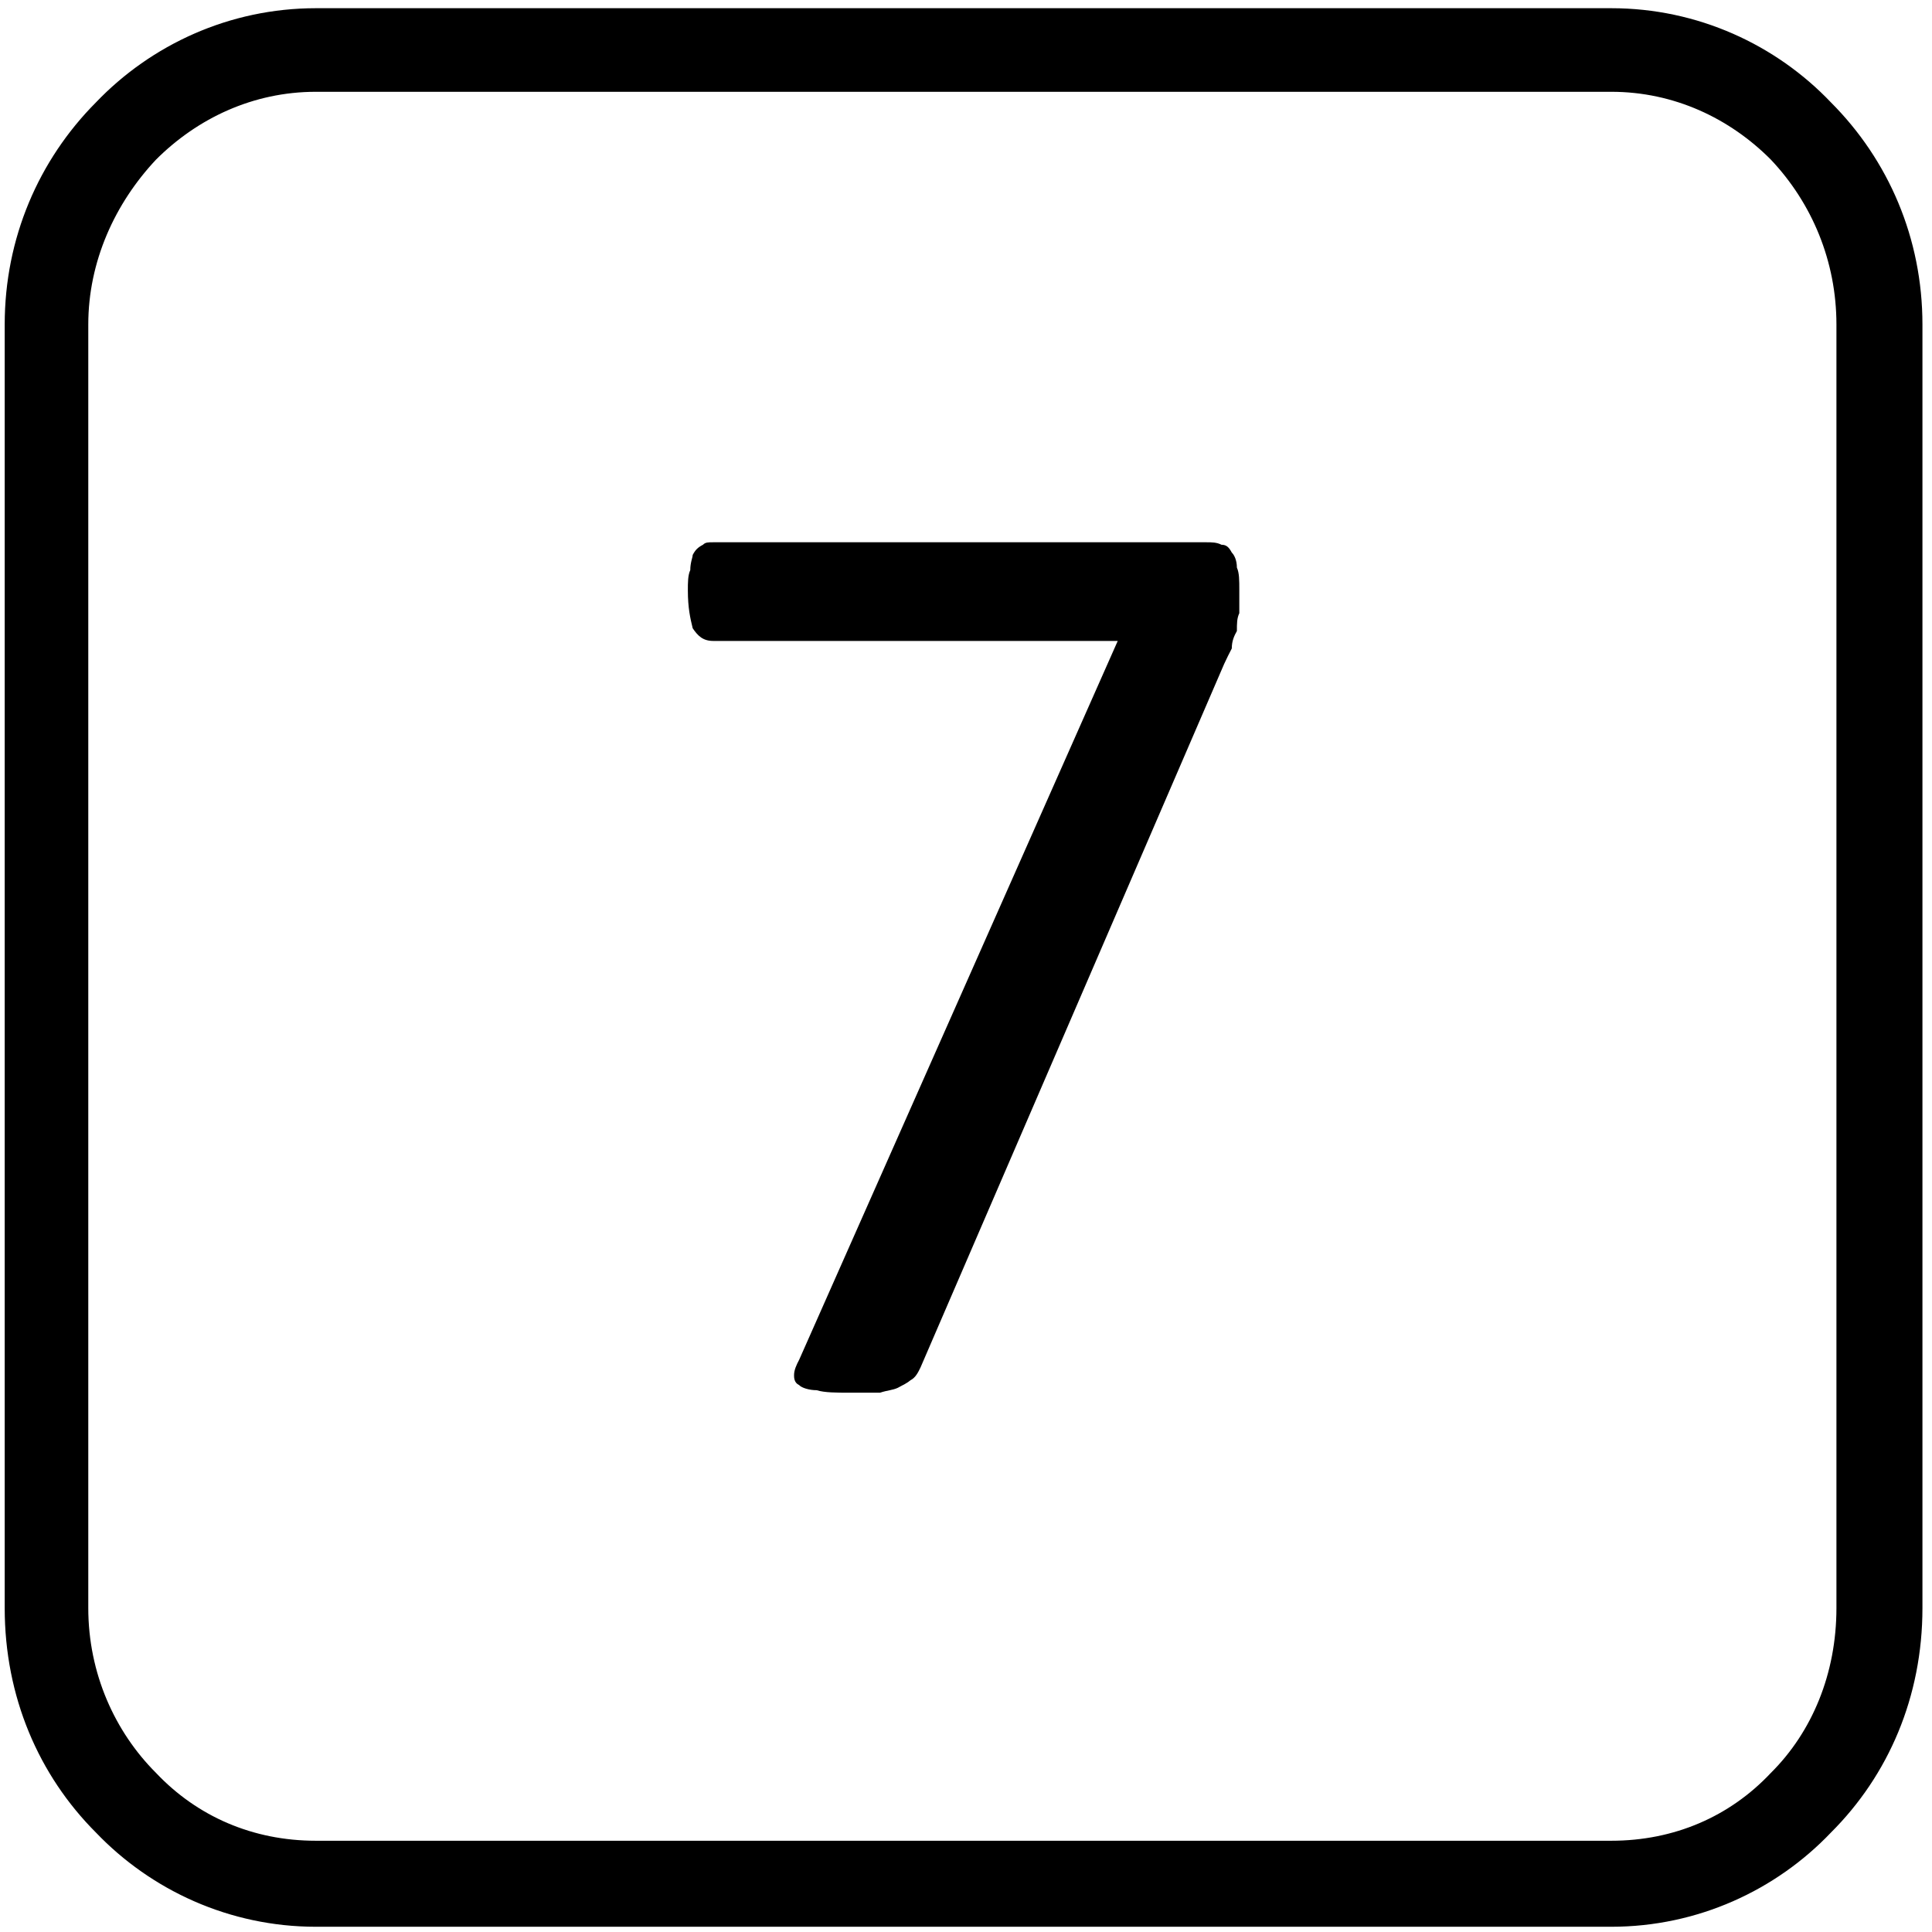
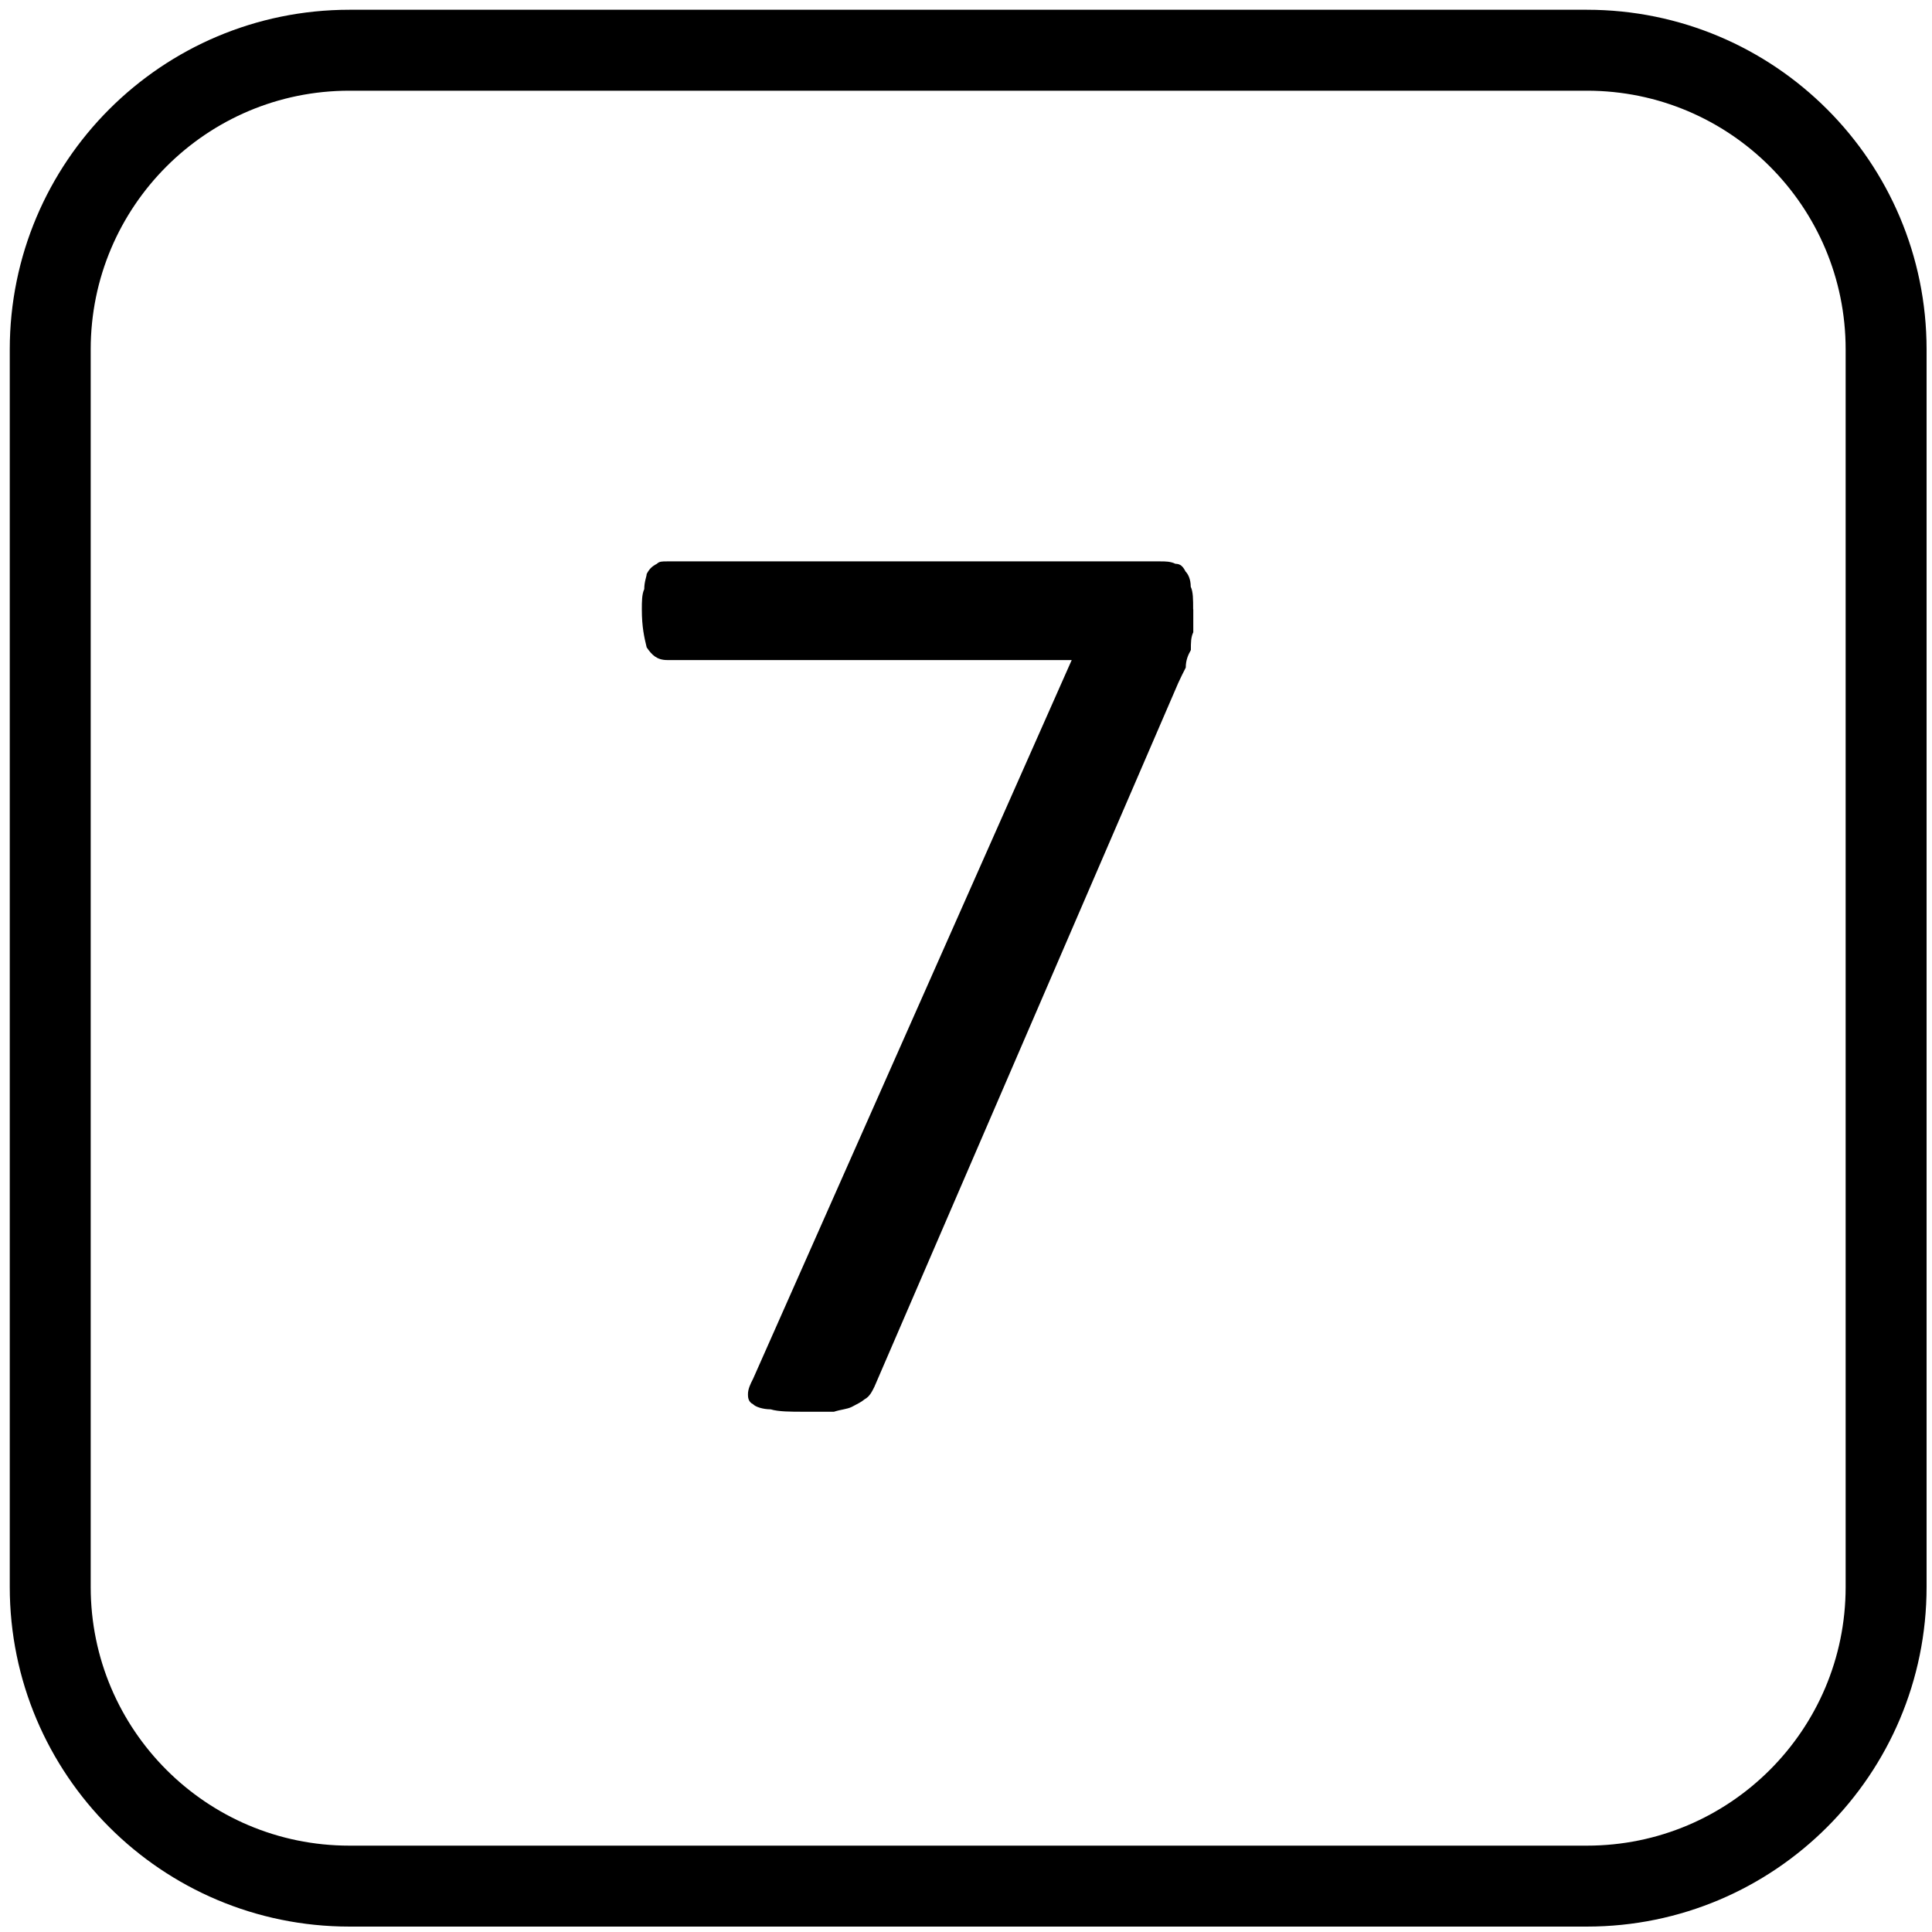
- <svg xmlns="http://www.w3.org/2000/svg" width="28pt" height="28pt" viewBox="0 0 28 28" version="1.1">
-   <g id="surface1">
-     <path style="fill-rule:nonzero;fill:rgb(0%,0%,0%);fill-opacity:1;stroke-width:8;stroke-linecap:butt;stroke-linejoin:miter;stroke:rgb(0%,0%,0%);stroke-opacity:1;stroke-miterlimit:2;" d="M 161.014 41.999 L 673.015 41.999 C 706.04 41.999 735.976 55.948 756.963 77.989 C 779.016 100.031 792.013 129.952 792.013 162.962 L 792.013 670.026 C 792.013 703.993 779.016 734.021 756.963 755.956 C 735.976 777.998 706.04 791.947 673.015 791.947 L 161.014 791.947 C 127.989 791.947 98.053 777.998 76.959 755.956 C 55.013 734.021 42.016 703.993 42.016 670.026 L 42.016 162.962 C 42.016 129.952 55.013 100.031 76.959 77.989 C 98.053 55.948 127.989 41.999 161.014 41.999 Z M 673.015 67.022 L 161.014 67.022 C 135.02 67.022 112.009 77.989 94.963 95.026 C 78.025 113.022 67.052 136.98 67.052 162.962 L 67.052 670.026 C 67.052 696.966 78.025 721.03 94.963 737.961 C 112.009 755.956 135.02 765.966 161.014 765.966 L 673.015 765.966 C 699.009 765.966 722.02 755.956 738.959 737.961 C 756.004 721.03 766.018 696.966 766.018 670.026 L 766.018 162.962 C 766.018 136.98 756.004 113.022 738.959 95.026 C 722.02 77.989 699.009 67.022 673.015 67.022 Z M 673.015 67.022 " transform="matrix(0.0366668,0,0,0.0366848,-1.32576,-1.27509)" />
-     <path style=" stroke:none;fill-rule:nonzero;fill:rgb(0%,0%,0%);fill-opacity:1;" d="M 17.961 8.555 L 17.961 8.887 C 17.926 8.961 17.926 9.035 17.926 9.145 C 17.887 9.215 17.852 9.289 17.852 9.398 C 17.812 9.473 17.777 9.547 17.742 9.621 L 13.34 19.82 C 13.305 19.891 13.27 19.965 13.195 20.004 C 13.156 20.039 13.086 20.074 13.012 20.113 C 12.938 20.148 12.863 20.148 12.754 20.184 L 12.312 20.184 C 12.133 20.184 11.949 20.184 11.836 20.148 C 11.727 20.148 11.617 20.113 11.582 20.074 C 11.508 20.039 11.508 19.965 11.508 19.93 C 11.508 19.855 11.543 19.781 11.582 19.707 L 16.199 9.289 L 10.336 9.289 C 10.188 9.289 10.113 9.215 10.039 9.105 C 10.004 8.961 9.969 8.812 9.969 8.555 C 9.969 8.445 9.969 8.336 10.004 8.262 C 10.004 8.152 10.039 8.078 10.039 8.043 C 10.078 7.969 10.113 7.934 10.188 7.895 C 10.223 7.859 10.262 7.859 10.336 7.859 L 17.484 7.859 C 17.559 7.859 17.633 7.859 17.703 7.895 C 17.777 7.895 17.812 7.934 17.852 8.008 C 17.887 8.043 17.926 8.117 17.926 8.227 C 17.961 8.301 17.961 8.41 17.961 8.555 Z M 17.961 8.555 " />
-   </g>
+ <svg xmlns="http://www.w3.org/2000/svg" width="28pt" height="28pt" viewBox="0 0 28 28" version="1.1" id="svg14">
+   <defs id="defs18" />
+   <rect style="opacity:1;fill:none;stroke:#000000;stroke-width:1.173;stroke-linejoin:round;stroke-miterlimit:4;stroke-dasharray:none;stroke-opacity:1;paint-order:markers fill stroke" id="rect308" width="26.607" height="26.607" x="0.728" y="0.728" ry="4.336" rx="4.336" />
+   <path style="fill:#000000;fill-opacity:1;fill-rule:nonzero;stroke:none" d="m 17.294,8.831 v 0.332 c -0.035,0.074 -0.035,0.148 -0.035,0.258 -0.039,0.07 -0.074,0.145 -0.074,0.254 -0.039,0.074 -0.074,0.148 -0.109,0.223 L 12.673,20.097 c -0.035,0.07 -0.07,0.145 -0.145,0.184 -0.039,0.035 -0.109,0.07 -0.184,0.109 -0.074,0.035 -0.148,0.035 -0.258,0.07 h -0.441 c -0.18,0 -0.363,0 -0.477,-0.035 -0.109,0 -0.219,-0.035 -0.254,-0.074 -0.074,-0.035 -0.074,-0.109 -0.074,-0.145 0,-0.074 0.035,-0.148 0.074,-0.223 L 15.532,9.566 H 9.669 c -0.148,0 -0.223,-0.074 -0.297,-0.184 -0.035,-0.145 -0.07,-0.293 -0.07,-0.551 0,-0.109 0,-0.219 0.035,-0.293 0,-0.109 0.035,-0.184 0.035,-0.219 0.039,-0.074 0.074,-0.109 0.148,-0.148 0.035,-0.035 0.074,-0.035 0.148,-0.035 h 7.148 c 0.074,0 0.148,0 0.219,0.035 0.074,0 0.109,0.039 0.148,0.113 0.035,0.035 0.074,0.109 0.074,0.219 0.035,0.074 0.035,0.184 0.035,0.328 z m 0,0" id="path2127" />
</svg>
